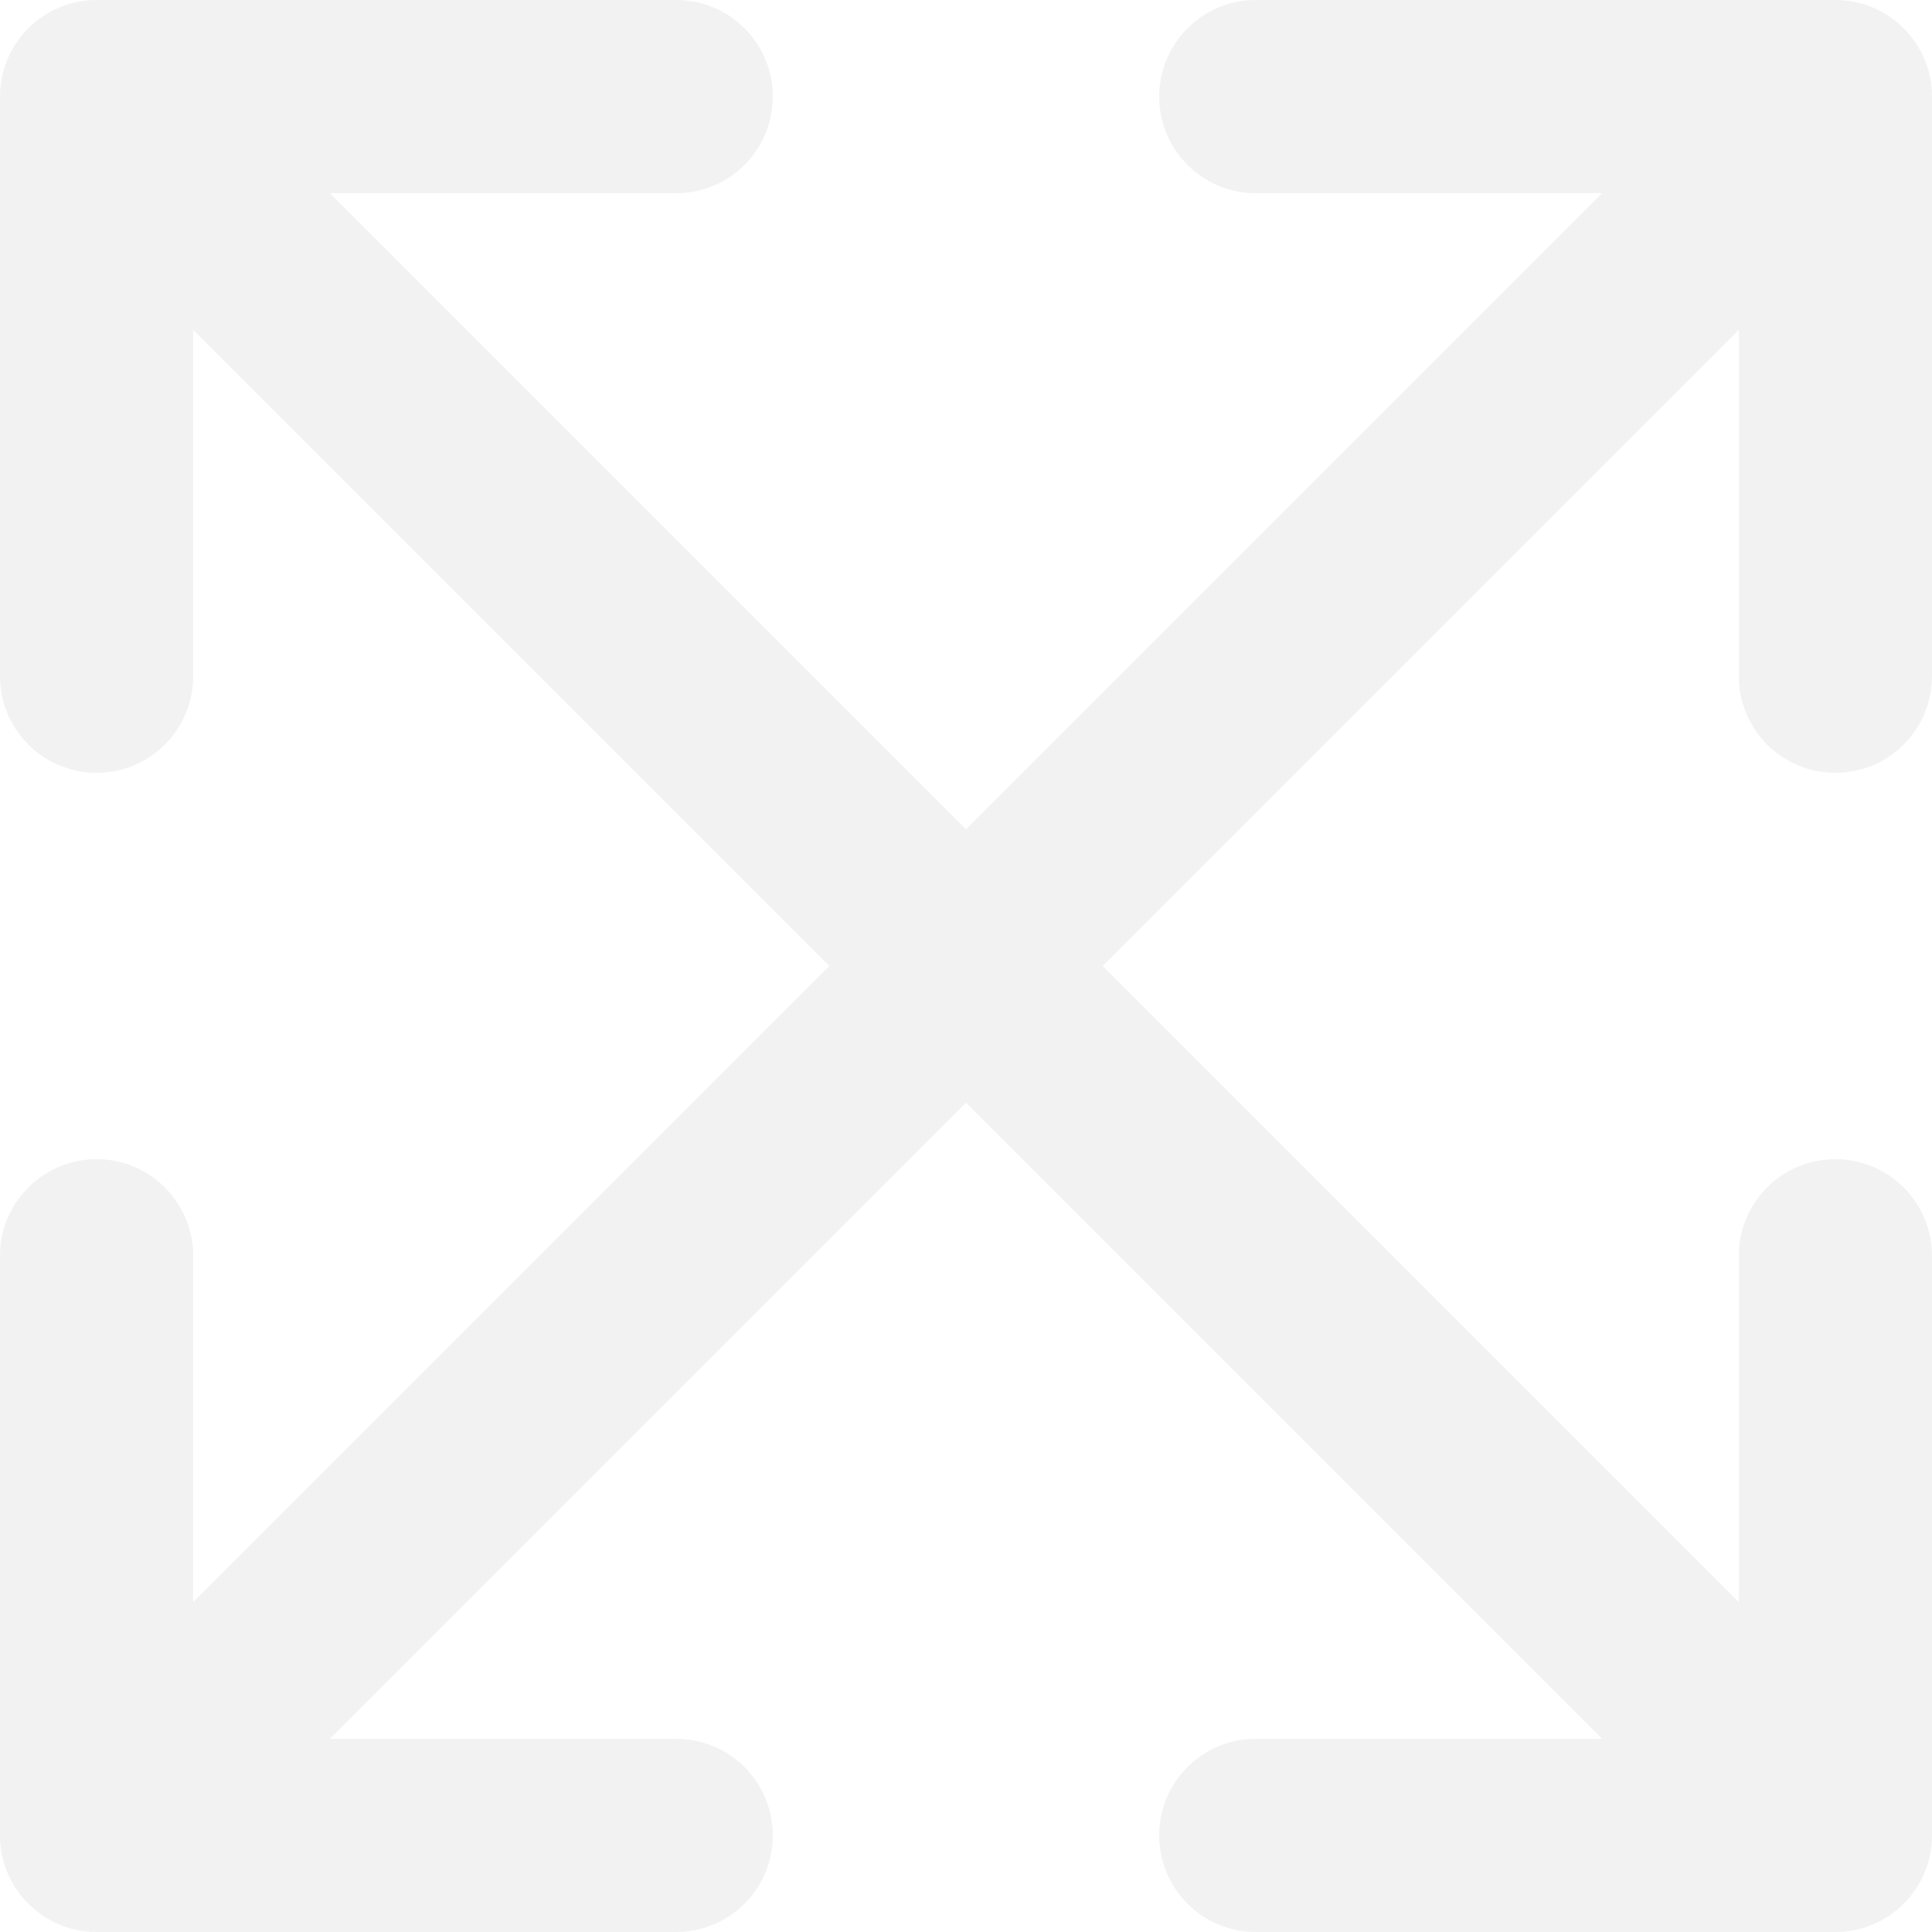
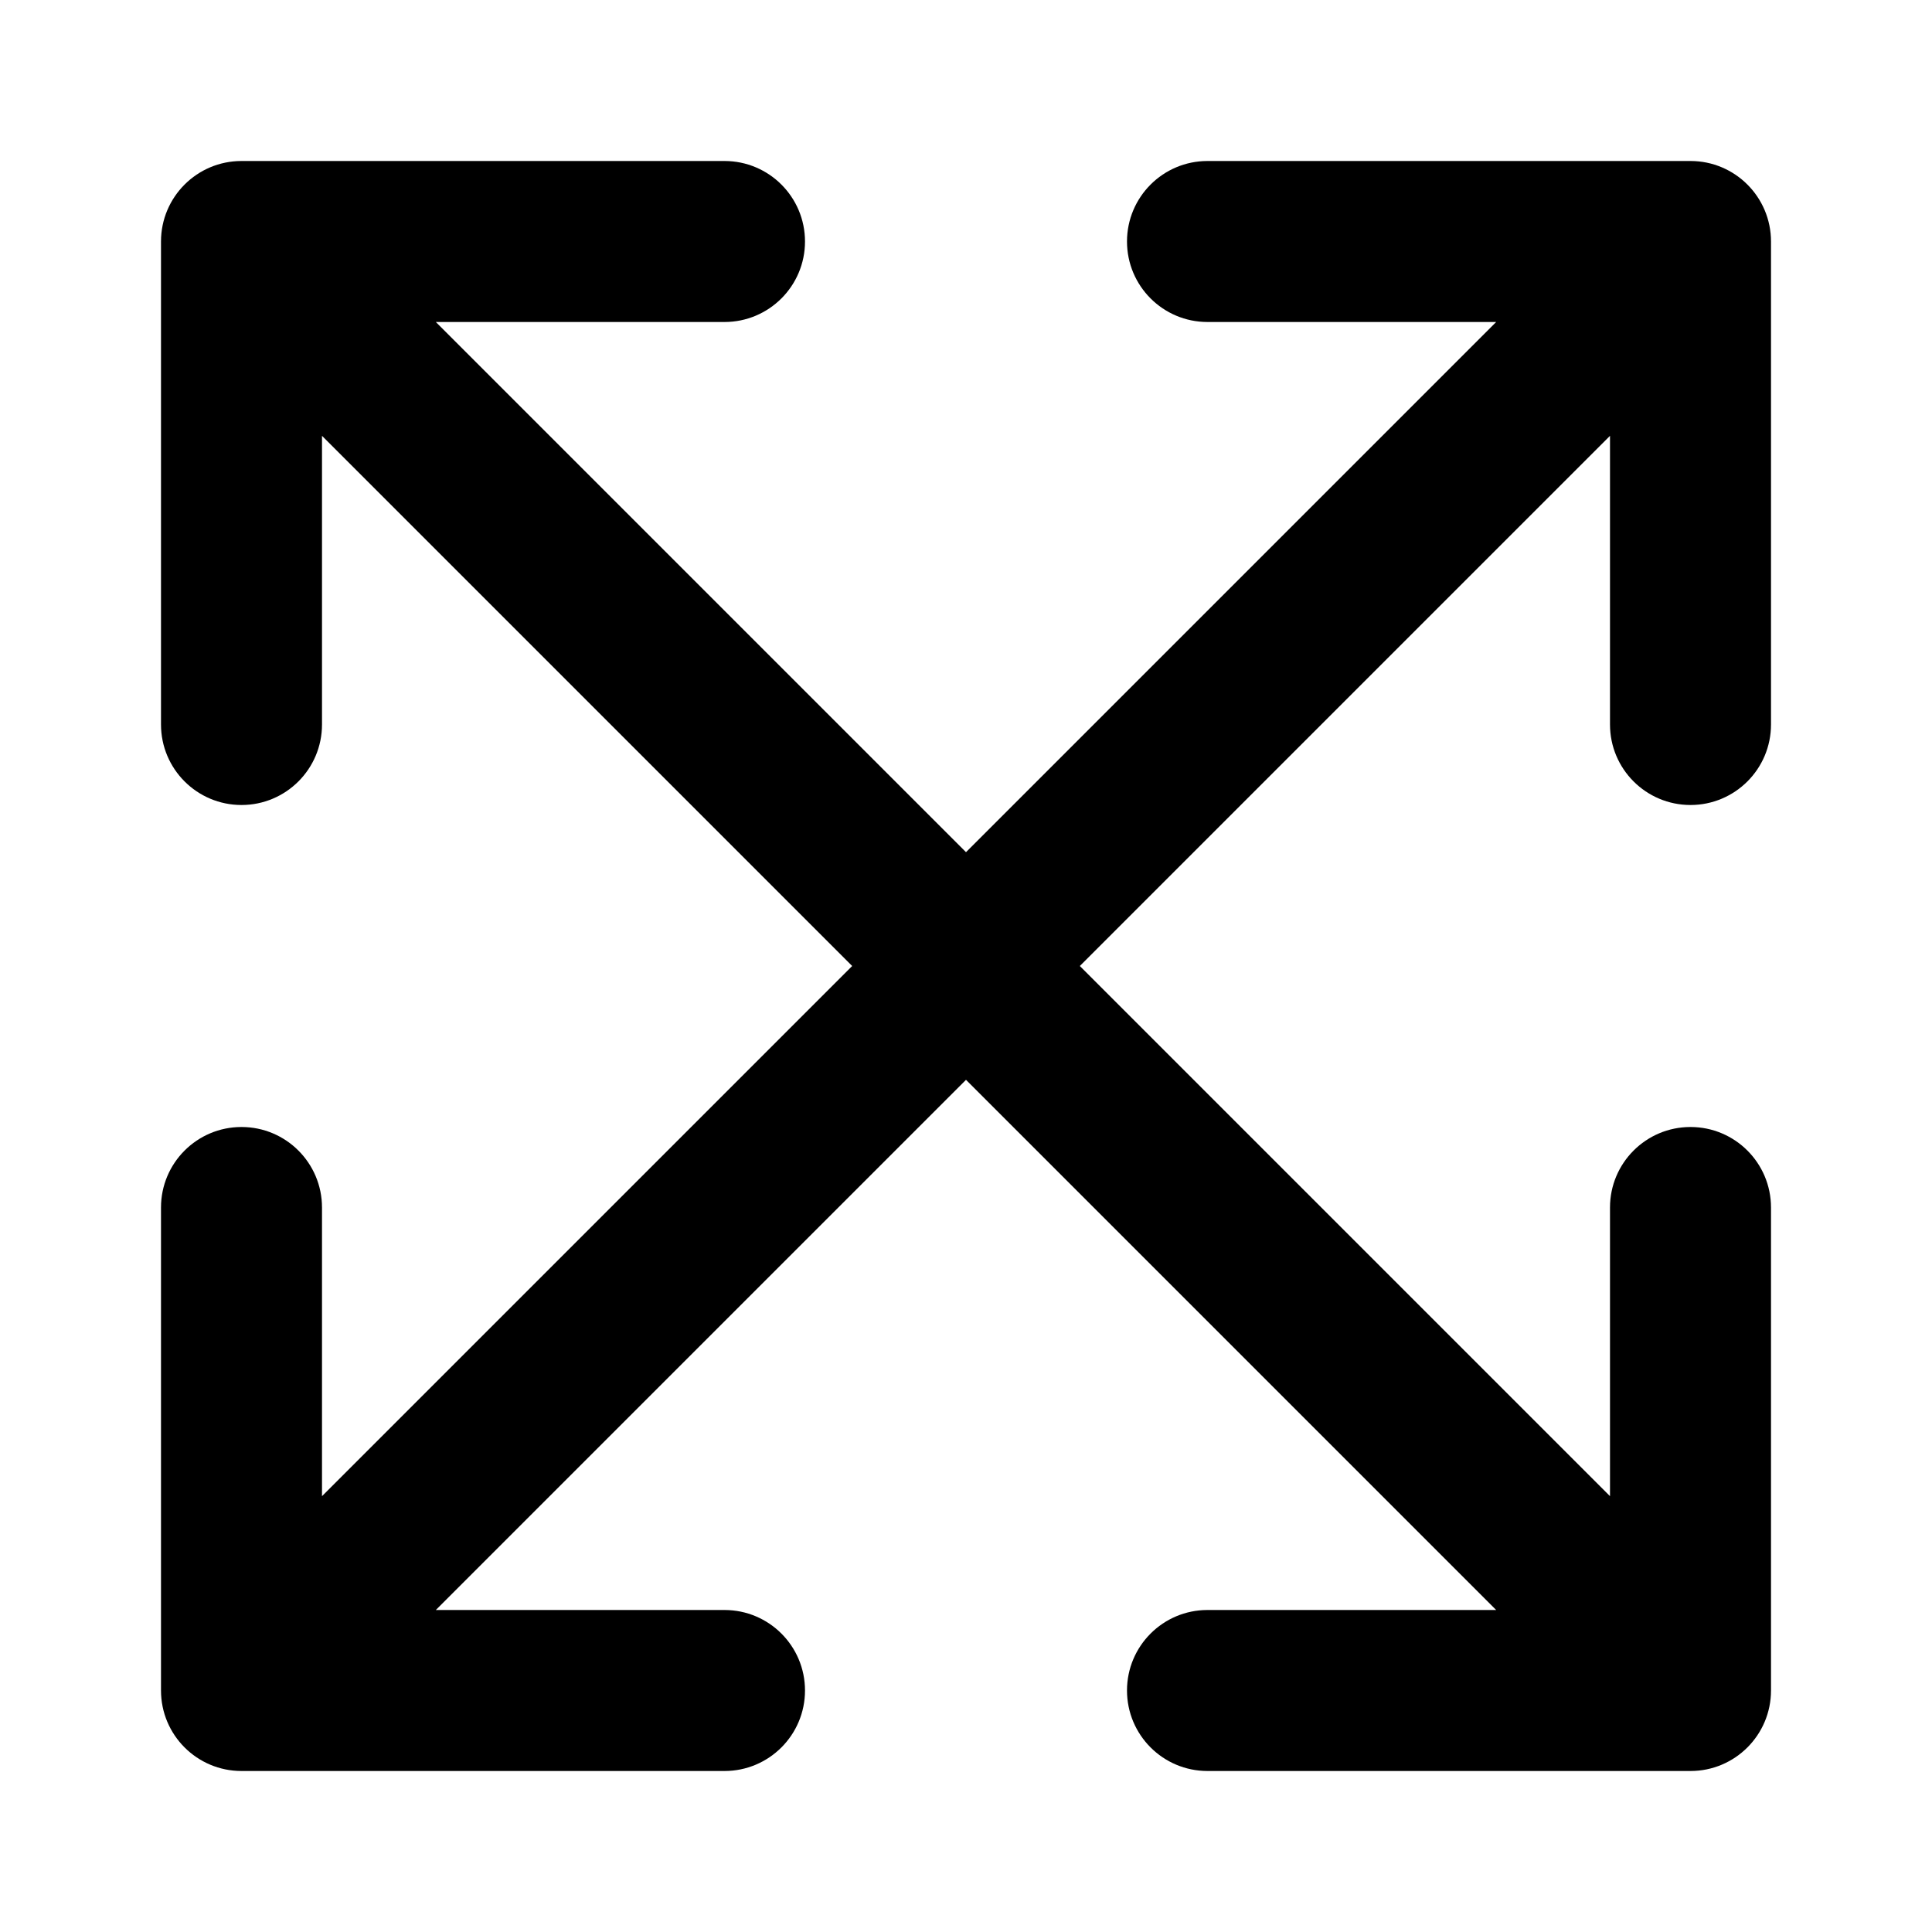
- <svg xmlns="http://www.w3.org/2000/svg" width="18" height="18" viewBox="0 0 18 18">
-   <path id="arrows-fullscreen" d="M17.1,0a.9.9,0,0,1,.9.9V6.3a.9.9,0,1,1-1.8,0V3.073L10.273,9,16.2,14.927V11.7a.9.9,0,1,1,1.8,0v5.4a.9.9,0,0,1-.9.9H11.7a.9.9,0,0,1,0-1.8h3.227L9,10.273,3.073,16.2H6.3a.9.9,0,1,1,0,1.8H.9a.9.9,0,0,1-.9-.9V11.7a.9.9,0,0,1,1.8,0v3.227L7.727,9,1.8,3.073V6.3A.9.9,0,1,1,0,6.3V.9A.9.9,0,0,1,.9,0H6.3a.9.9,0,1,1,0,1.8H3.073L9,7.727,14.927,1.8H11.7a.9.9,0,0,1,0-1.8Z" fill="#f2f2f2" />
+ <svg xmlns="http://www.w3.org/2000/svg" viewBox="-2 -2 24 24" width="24" height="24" preserveAspectRatio="xMinYMin" class="jam jam-arrows-fullscreen">
+   <path d="M19 0a1 1 0 0 1 1 1v6a1 1 0 0 1-2 0V3.414L11.414 10 18 16.586V13a1 1 0 0 1 2 0v6a1 1 0 0 1-1 1h-6a1 1 0 0 1 0-2h3.586L10 11.414 3.414 18H7a1 1 0 0 1 0 2H1a1 1 0 0 1-1-1v-6a1 1 0 0 1 2 0v3.586L8.586 10 2 3.414V7a1 1 0 1 1-2 0V1a1 1 0 0 1 1-1h6a1 1 0 1 1 0 2H3.414L10 8.586 16.586 2H13a1 1 0 0 1 0-2h6z" />
</svg>
